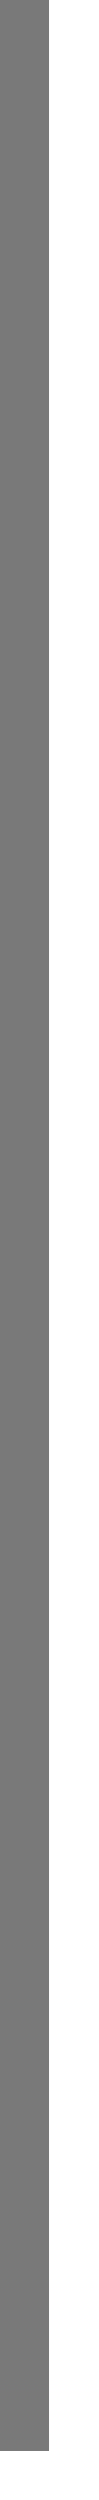
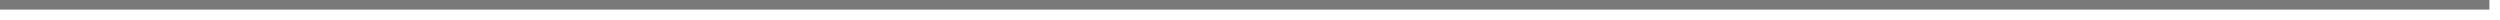
- <svg xmlns="http://www.w3.org/2000/svg" version="1.1" width="2px" height="51px">
-   <g transform="matrix(1 0 0 1 -129 -99 )">
-     <path d="M 129.5 99  L 129.5 149  " stroke-width="1" stroke="#797979" fill="none" />
+ <svg xmlns="http://www.w3.org/2000/svg" version="1.1" width="261px" height="2px">
+   <g transform="matrix(1 0 0 1 -1 -98 )">
+     <path d="M 1 98.5  L 261 98.5  " stroke-width="1" stroke="#797979" fill="none" />
  </g>
</svg>
